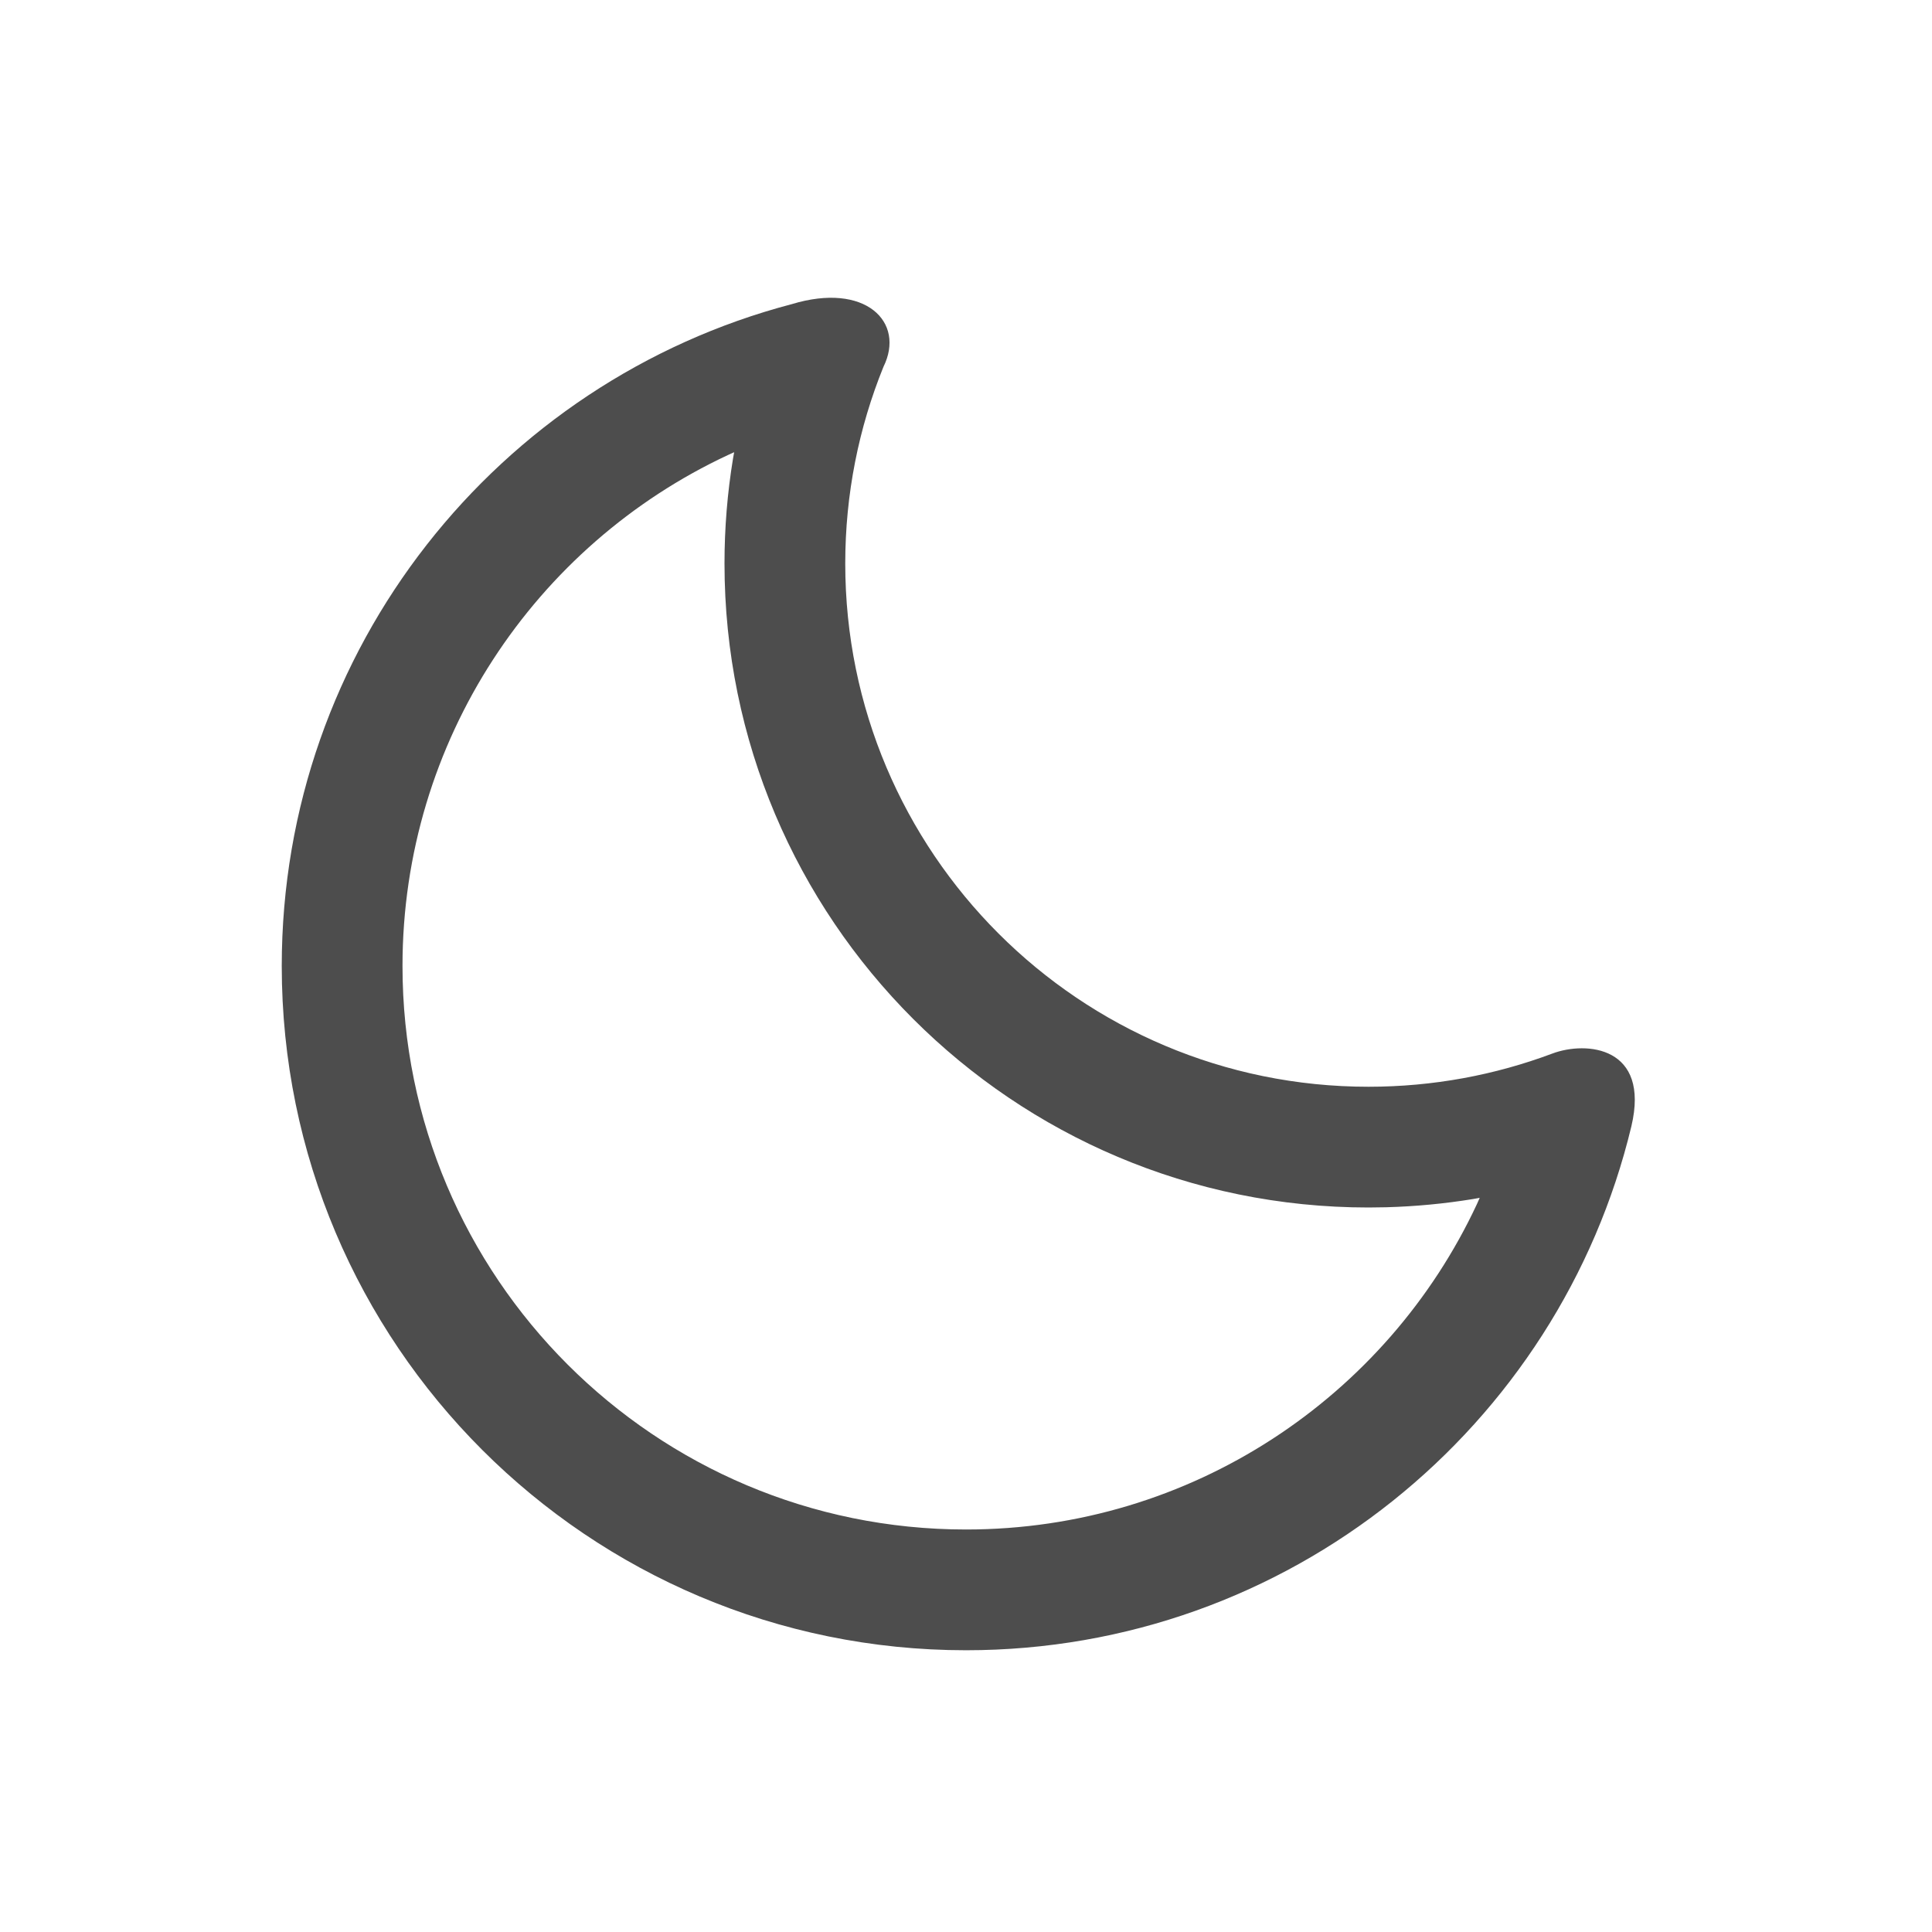
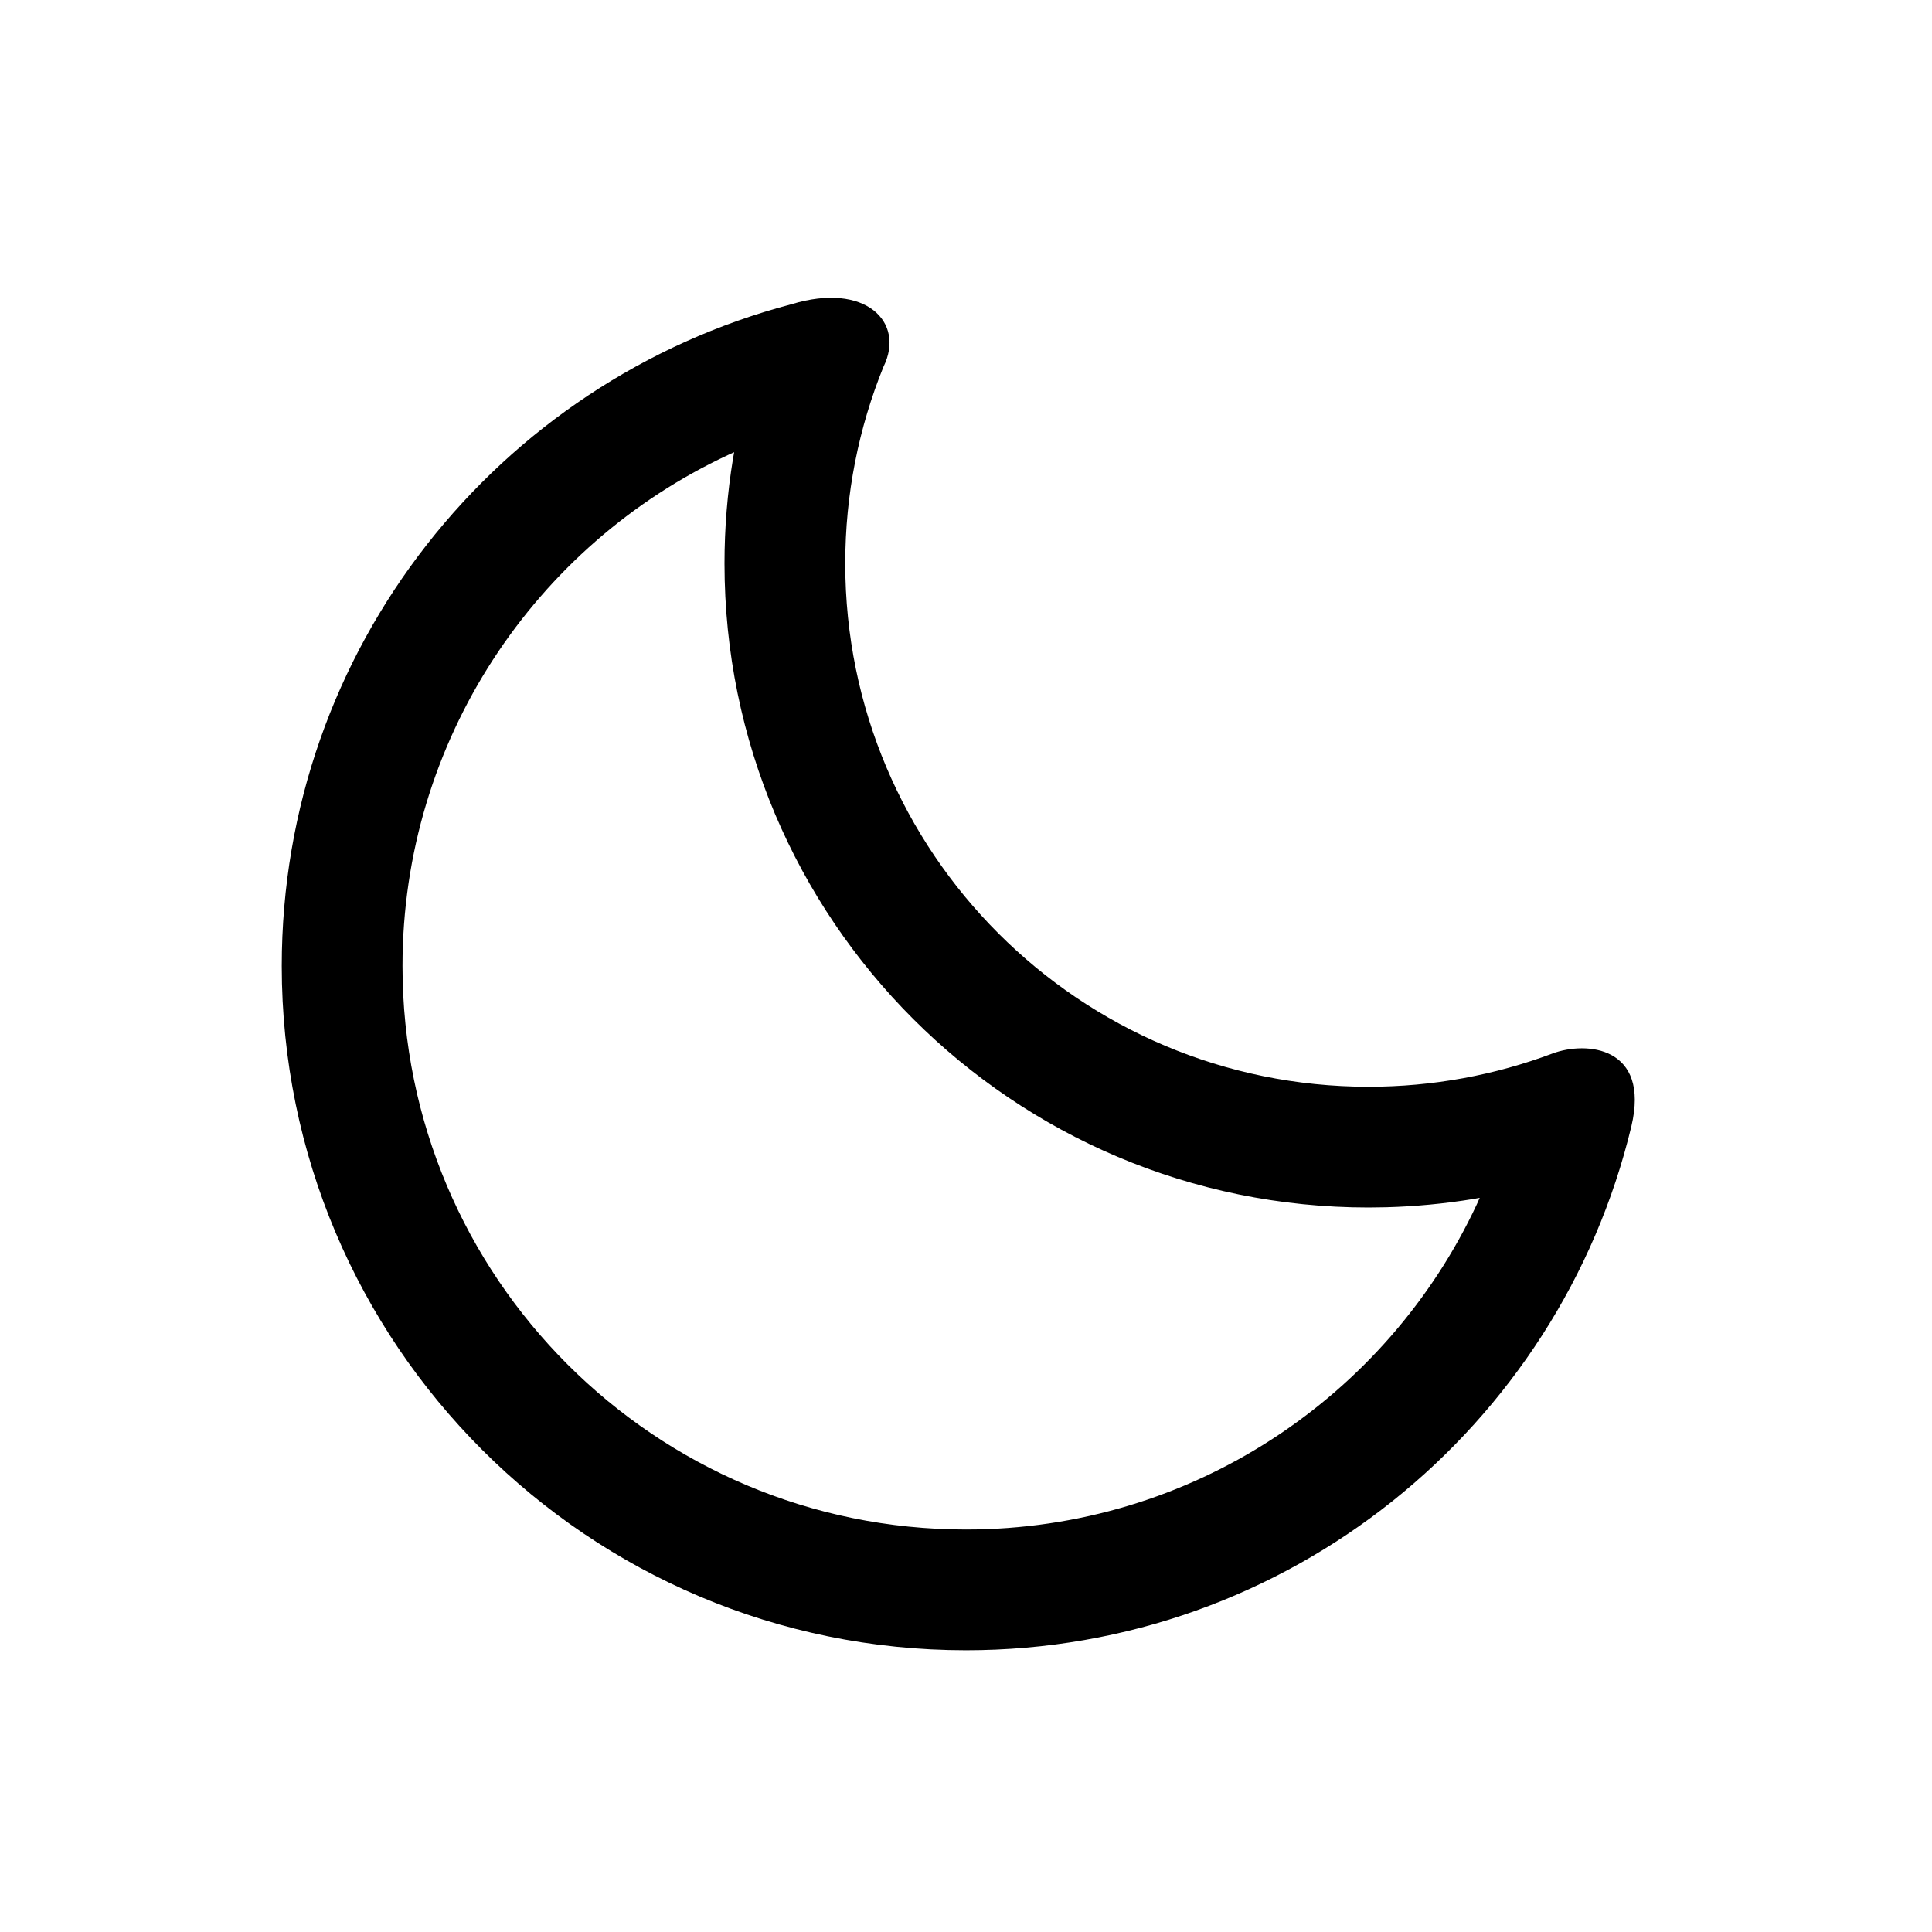
- <svg xmlns="http://www.w3.org/2000/svg" width="48px" height="48px" viewBox="0 0 48 48" version="1.1">
-   <g id="勿扰模式_lm" stroke="none" stroke-width="1" fill="none" fill-rule="evenodd">
-     <path d="M21.949,9.114 C21.337,10.623 21,12.272 21,14 C21,21.18 26.82,27 34,27 C35.607,27 37.147,26.708 38.568,26.175 C39.415,25.857 41,26 40.531,27.983 C38.738,35.45 32.017,41 24,41 C14.611,41 7,33.389 7,24 C7,16.108 12.378,9.472 19.669,7.557 C21.5,7 22.5,8 21.949,9.114 Z M18.24,11.235 L18.086,11.305 C13.3,13.539 10,18.399 10,24 C10,31.732 16.268,38 24,38 C29.602,38 34.462,34.7 36.695,29.913 L36.763,29.76 L36.603,29.789 C35.892,29.905 35.17,29.974 34.439,29.994 L34,30 C25.163,30 18,22.837 18,14 C18,13.12 18.071,12.25 18.211,11.397 L18.24,11.235 Z" id="形状结合备份" fill="#4D4D4D" fill-rule="nonzero" />
-   </g>
+ <svg xmlns="http://www.w3.org/2000/svg" viewBox="0 0 48 48">
+   <path d="M21.949,9.114 C21.337,10.623 21,12.272 21,14 C21,21.18 26.82,27 34,27 C35.607,27 37.147,26.708 38.568,26.175 C39.415,25.857 41,26 40.531,27.983 C38.738,35.45 32.017,41 24,41 C14.611,41 7,33.389 7,24 C7,16.108 12.378,9.472 19.669,7.557 C21.5,7 22.5,8 21.949,9.114 Z M18.24,11.235 L18.086,11.305 C13.3,13.539 10,18.399 10,24 C10,31.732 16.268,38 24,38 C29.602,38 34.462,34.7 36.695,29.913 L36.763,29.76 L36.603,29.789 C35.892,29.905 35.17,29.974 34.439,29.994 L34,30 C25.163,30 18,22.837 18,14 C18,13.12 18.071,12.25 18.211,11.397 L18.24,11.235 Z">
+     </path>
</svg>
